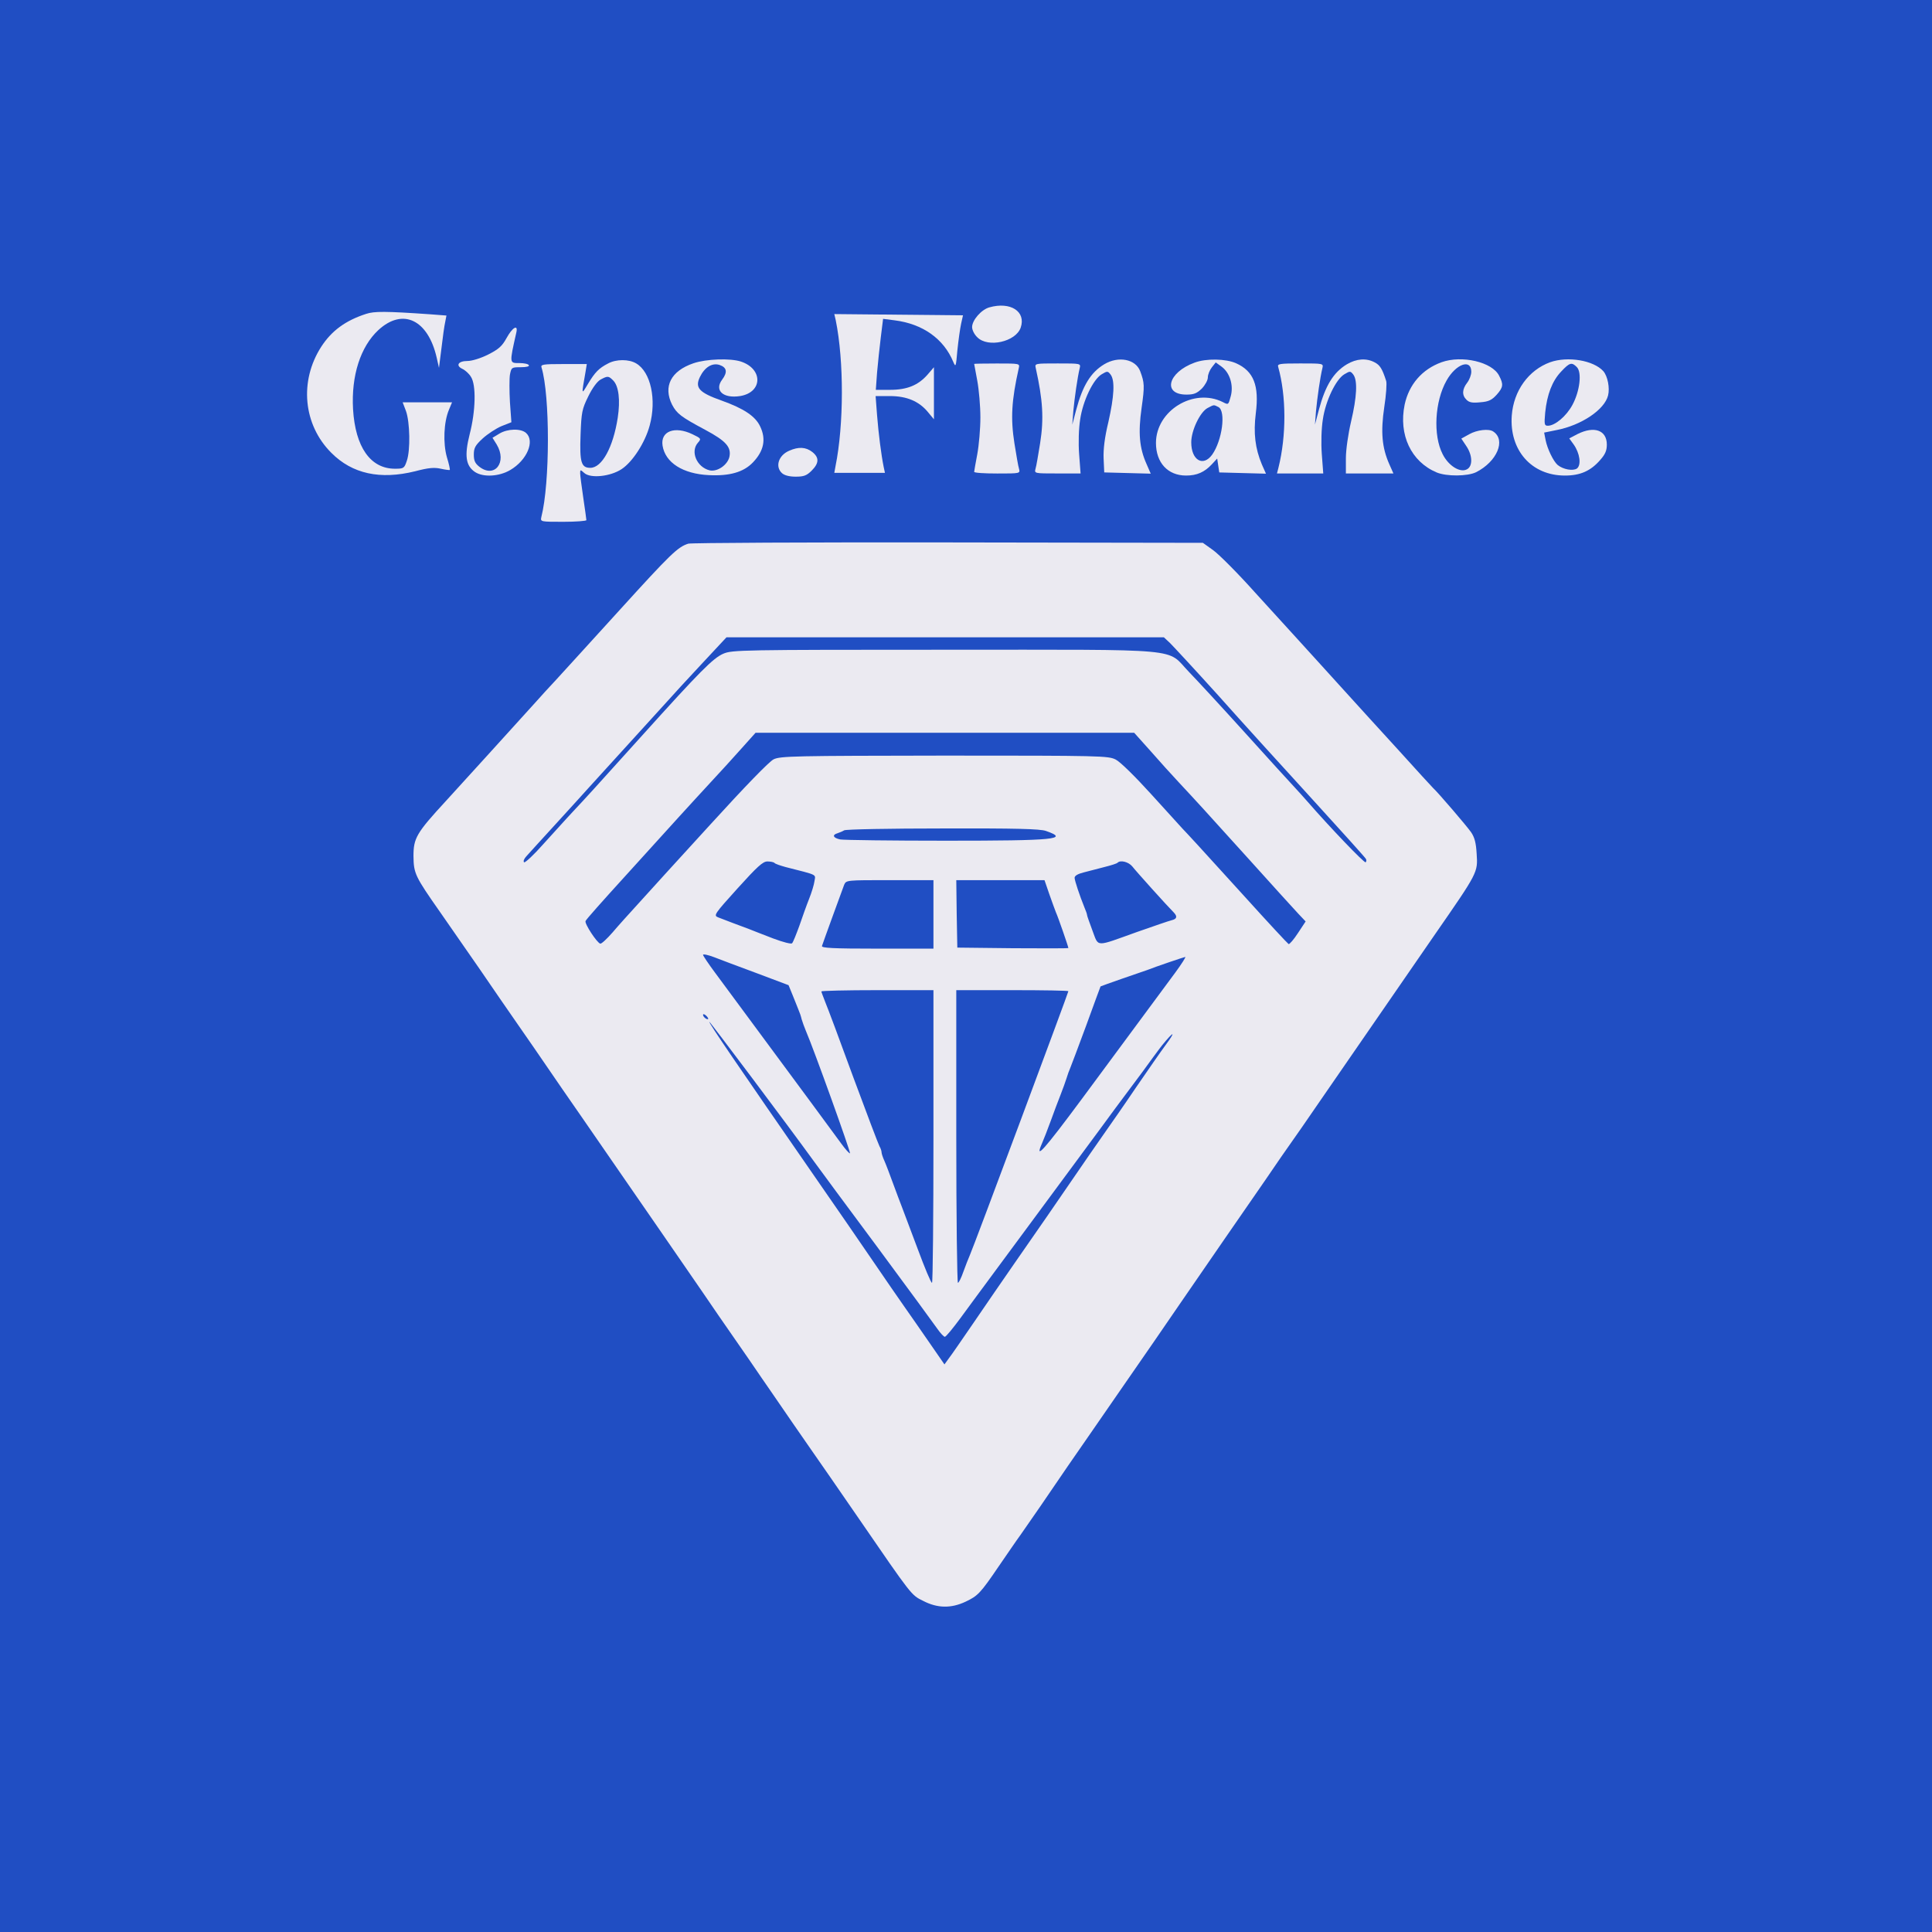
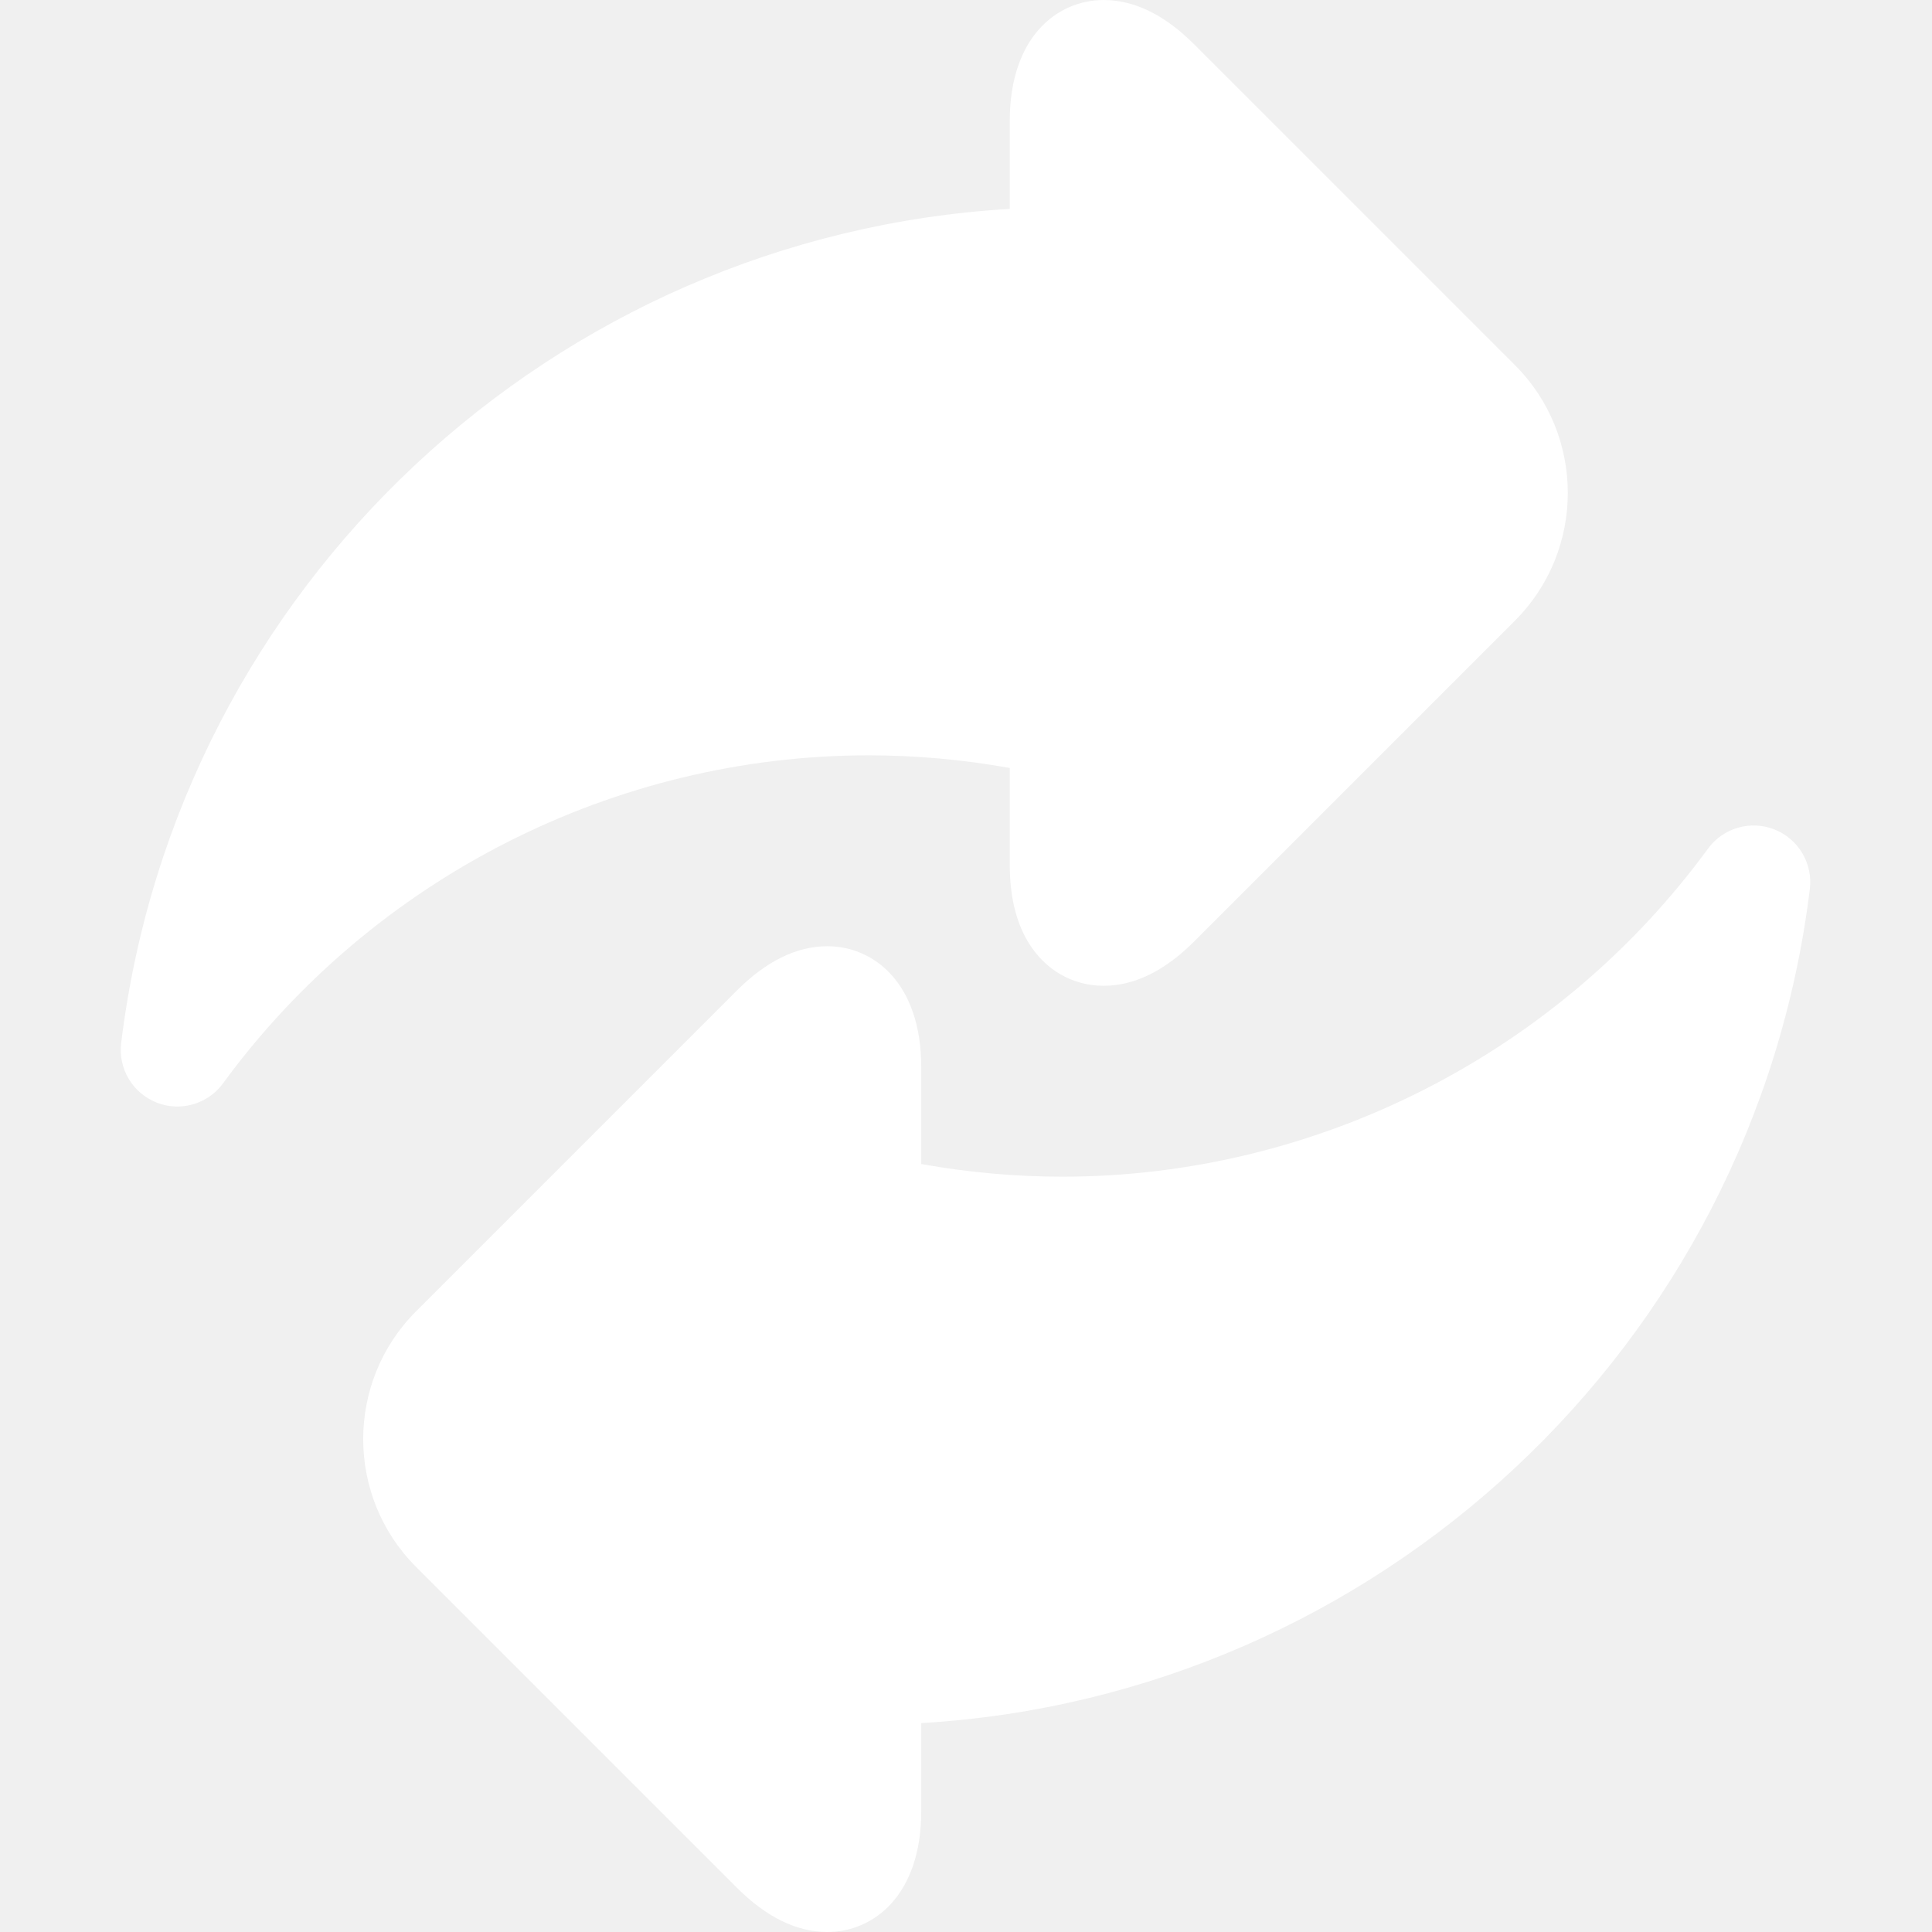
- <svg xmlns="http://www.w3.org/2000/svg" version="1.1" width="1000" height="1000" viewBox="0 0 1000 1000" xml:space="preserve">
-   <defs>
- </defs>
-   <rect x="0" y="0" width="100%" height="100%" fill="#204ec3" />
-   <g transform="matrix(1.333 0 0 1.333 500.0066 500.0075)" id="588298">
-     <g style="" vector-effect="non-scaling-stroke">
-       <g transform="matrix(0.0806 0 0 -0.0806 12.0158 -249.2234)">
-         <path style="stroke: none; stroke-width: 1; stroke-dasharray: none; stroke-linecap: butt; stroke-dashoffset: 0; stroke-linejoin: miter; stroke-miterlimit: 4; is-custom-font: none; font-file-url: none; fill: rgb(235,234,241); fill-rule: nonzero; opacity: 1;" transform=" translate(-3689.748, -6418.041)" d="M 3653 6499 c -39 -11 -83 -62 -83 -95 c 0 -14 11 -36 25 -49 c 51 -52 185 -22 209 46 c 27 78 -49 127 -151 98 z" stroke-linecap="round" />
-       </g>
-       <g transform="matrix(0.0806 0 0 -0.0806 -227.7193 -222.3088)">
-         <path style="stroke: none; stroke-width: 1; stroke-dasharray: none; stroke-linecap: butt; stroke-dashoffset: 0; stroke-linejoin: miter; stroke-miterlimit: 4; is-custom-font: none; font-file-url: none; fill: rgb(235,234,241); fill-rule: nonzero; opacity: 1;" transform=" translate(-789.7314, -6092.466)" d="M 725 6476 c -99 -32 -166 -81 -216 -158 c -107 -166 -87 -376 48 -511 c 101 -102 236 -131 405 -89 c 64 17 92 19 123 12 c 22 -5 41 -7 43 -6 c 2 2 -4 30 -14 62 c -19 67 -15 169 10 228 l 15 36 l -119 0 l -119 0 l 16 -42 c 19 -53 22 -189 4 -240 c -12 -36 -15 -38 -57 -38 c -118 0 -191 104 -202 287 c -9 162 36 301 122 381 c 117 108 239 51 281 -133 l 11 -49 l 12 95 c 6 52 14 109 18 126 l 6 31 l -78 6 c -216 15 -270 15 -309 2 z" stroke-linecap="round" />
-       </g>
-       <g transform="matrix(0.0806 0 0 -0.0806 -26.1574 -222.3154)">
-         <path style="stroke: none; stroke-width: 1; stroke-dasharray: none; stroke-linecap: butt; stroke-dashoffset: 0; stroke-linejoin: miter; stroke-miterlimit: 4; is-custom-font: none; font-file-url: none; fill: rgb(235,234,241); fill-rule: nonzero; opacity: 1;" transform=" translate(-3228, -6092.5)" d="M 2925 6445 c 40 -197 39 -504 -1 -702 l -6 -33 l 122 0 l 122 0 l -6 28 c -12 59 -25 161 -32 250 l -7 92 l 69 0 c 81 0 140 -25 183 -77 l 29 -35 l 0 125 l 0 126 l -31 -36 c -45 -51 -98 -73 -181 -73 l -68 0 l 6 83 c 4 45 12 122 18 170 l 11 89 l 55 -7 c 136 -17 237 -89 283 -200 c 12 -28 13 -25 20 56 c 5 48 13 105 18 128 l 9 40 l -310 3 l -310 3 l 7 -30 z" stroke-linecap="round" />
-       </g>
-       <g transform="matrix(0.0806 0 0 -0.0806 -183.2282 -219.1468)">
-         <path style="stroke: none; stroke-width: 1; stroke-dasharray: none; stroke-linecap: butt; stroke-dashoffset: 0; stroke-linejoin: miter; stroke-miterlimit: 4; is-custom-font: none; font-file-url: none; fill: rgb(235,234,241); fill-rule: nonzero; opacity: 1;" transform=" translate(-1327.89, -6054.215)" d="M 1388 6361 c -22 -40 -38 -54 -89 -80 c -36 -18 -78 -31 -100 -31 c -44 0 -58 -22 -24 -38 c 13 -6 32 -23 41 -38 c 26 -39 23 -165 -6 -277 c -26 -103 -19 -152 26 -182 c 40 -26 116 -22 170 10 c 80 47 119 139 76 178 c -25 23 -90 21 -129 -3 l -33 -20 l 20 -32 c 52 -86 -10 -165 -84 -107 c -20 16 -26 29 -26 58 c 0 32 7 45 43 78 c 23 21 64 48 90 59 l 48 19 l -7 97 c -3 53 -3 113 0 132 c 7 35 8 36 52 36 c 28 0 43 4 39 10 c -3 6 -24 10 -46 10 c -48 0 -48 -3 -14 148 c 9 40 -19 24 -47 -27 z" stroke-linecap="round" />
-       </g>
-       <g transform="matrix(0.0806 0 0 -0.0806 -143.3496 -203.87)">
-         <path style="stroke: none; stroke-width: 1; stroke-dasharray: none; stroke-linecap: butt; stroke-dashoffset: 0; stroke-linejoin: miter; stroke-miterlimit: 4; is-custom-font: none; font-file-url: none; fill: rgb(235,234,241); fill-rule: nonzero; opacity: 1;" transform=" translate(-1810.352, -5869.375)" d="M 1865 6243 c -45 -23 -64 -43 -97 -98 c -33 -55 -32 -57 -12 58 l 6 37 l -112 0 c -101 0 -111 -2 -106 -17 c 41 -134 41 -556 -1 -720 c -5 -23 -4 -23 106 -23 c 61 0 111 4 111 8 c 0 5 -7 53 -15 108 c -8 54 -15 108 -15 118 c 0 18 1 18 20 1 c 30 -27 126 -17 180 19 c 53 35 113 128 135 210 c 34 125 5 258 -65 299 c -35 21 -96 21 -135 0 z m 24 -82 c 27 -27 35 -95 22 -180 c -22 -142 -76 -241 -132 -241 c -44 0 -52 26 -47 160 c 4 108 7 123 37 184 c 20 41 43 72 59 81 c 35 19 39 18 61 -4 z" stroke-linecap="round" />
-       </g>
-       <g transform="matrix(0.0806 0 0 -0.0806 -98.2822 -213.0467)">
-         <path style="stroke: none; stroke-width: 1; stroke-dasharray: none; stroke-linecap: butt; stroke-dashoffset: 0; stroke-linejoin: miter; stroke-miterlimit: 4; is-custom-font: none; font-file-url: none; fill: rgb(235,234,241); fill-rule: nonzero; opacity: 1;" transform=" translate(-2355.488, -5980.413)" d="M 2262 6241 c -109 -37 -147 -112 -103 -200 c 23 -43 42 -58 160 -121 c 99 -53 126 -83 116 -130 c -9 -39 -58 -73 -95 -65 c -62 15 -95 91 -56 134 c 16 18 15 20 -27 40 c -85 41 -155 15 -144 -55 c 13 -82 98 -136 223 -142 c 99 -5 167 14 212 61 c 53 55 65 112 35 174 c -23 49 -79 86 -185 124 c -110 39 -130 62 -105 114 c 23 47 59 69 94 58 c 36 -12 40 -35 13 -71 c -39 -52 5 -92 87 -79 c 108 18 111 130 4 166 c -51 17 -168 13 -229 -8 z" stroke-linecap="round" />
-       </g>
-       <g transform="matrix(0.0806 0 0 -0.0806 49.2784 -213.3374)">
-         <path style="stroke: none; stroke-width: 1; stroke-dasharray: none; stroke-linecap: butt; stroke-dashoffset: 0; stroke-linejoin: miter; stroke-miterlimit: 4; is-custom-font: none; font-file-url: none; fill: rgb(235,234,241); fill-rule: nonzero; opacity: 1;" transform=" translate(-4140.475, -5983.935)" d="M 4195 6236 c -65 -39 -104 -103 -135 -219 l -19 -72 l 5 65 c 6 64 20 163 31 208 c 5 22 4 22 -106 22 c -110 0 -111 0 -106 -22 c 34 -153 40 -243 21 -363 c -9 -55 -18 -110 -22 -122 c -6 -23 -6 -23 105 -23 l 112 0 l -7 93 c -4 54 -2 123 5 167 c 13 90 63 194 104 218 c 27 16 29 16 43 -2 c 21 -29 17 -104 -11 -228 c -18 -74 -25 -132 -23 -177 l 3 -66 l 112 -3 l 112 -3 l -20 46 c -35 78 -41 151 -24 271 c 15 106 14 121 -7 177 c -22 58 -105 74 -173 33 z" stroke-linecap="round" />
-       </g>
-       <g transform="matrix(0.0806 0 0 -0.0806 95.1146 -212.9596)">
-         <path style="stroke: none; stroke-width: 1; stroke-dasharray: none; stroke-linecap: butt; stroke-dashoffset: 0; stroke-linejoin: miter; stroke-miterlimit: 4; is-custom-font: none; font-file-url: none; fill: rgb(235,234,241); fill-rule: nonzero; opacity: 1;" transform=" translate(-4695, -5979.34)" d="M 4616 6244 c -129 -47 -156 -154 -39 -154 c 36 0 50 6 74 29 c 16 17 29 40 29 54 c 0 14 9 35 19 48 l 19 24 l 29 -21 c 39 -29 58 -90 43 -143 c -11 -41 -11 -41 -38 -27 c -140 70 -322 -41 -322 -197 c 0 -95 57 -157 145 -157 c 52 0 89 16 125 55 l 25 27 l 5 -34 l 5 -33 l 112 -3 l 113 -3 l -20 45 c -32 77 -41 150 -29 246 c 17 133 -10 203 -95 241 c -49 22 -144 24 -200 3 z m 115 -214 c 37 -20 18 -161 -30 -229 c -44 -61 -101 -27 -101 59 c 0 57 42 145 78 165 c 33 17 29 17 53 5 z" stroke-linecap="round" />
-       </g>
-       <g transform="matrix(0.0806 0 0 -0.0806 143.3506 -213.3935)">
-         <path style="stroke: none; stroke-width: 1; stroke-dasharray: none; stroke-linecap: butt; stroke-dashoffset: 0; stroke-linejoin: miter; stroke-miterlimit: 4; is-custom-font: none; font-file-url: none; fill: rgb(235,234,241); fill-rule: nonzero; opacity: 1;" transform=" translate(-5278.5, -5984.599)" d="M 5335 6236 c -65 -39 -104 -103 -135 -219 l -19 -72 l 5 65 c 6 64 20 163 31 208 c 5 22 4 22 -107 22 c -101 0 -111 -2 -106 -17 c 39 -140 40 -330 1 -486 l -7 -27 l 112 0 l 111 0 l -7 93 c -4 54 -2 123 5 167 c 13 90 63 194 104 218 c 27 16 29 16 43 -2 c 21 -29 17 -107 -11 -226 c -14 -60 -25 -136 -25 -177 l 0 -73 l 114 0 l 115 0 l -20 45 c -35 79 -42 155 -24 275 c 9 58 13 115 9 126 c -19 59 -30 76 -55 89 c -41 22 -88 18 -134 -9 z" stroke-linecap="round" />
-       </g>
-       <g transform="matrix(0.0806 0 0 -0.0806 188.9453 -213.0341)">
-         <path style="stroke: none; stroke-width: 1; stroke-dasharray: none; stroke-linecap: butt; stroke-dashoffset: 0; stroke-linejoin: miter; stroke-miterlimit: 4; is-custom-font: none; font-file-url: none; fill: rgb(235,234,241); fill-rule: nonzero; opacity: 1;" transform=" translate(-5830.02, -5980.24)" d="M 5777 6246 c -94 -34 -157 -107 -178 -204 c -30 -146 31 -275 154 -327 c 48 -20 149 -19 190 1 c 101 51 145 155 83 196 c -21 15 -79 8 -116 -13 l -38 -21 l 24 -36 c 30 -44 32 -97 3 -112 c -33 -18 -89 17 -117 73 c -47 91 -38 255 19 355 c 45 80 119 106 119 42 c 0 -15 -9 -39 -20 -53 c -24 -31 -26 -60 -3 -82 c 13 -13 28 -16 67 -12 c 40 3 55 11 78 36 c 32 36 34 50 12 92 c -33 66 -179 100 -277 65 z" stroke-linecap="round" />
-       </g>
-       <g transform="matrix(0.0806 0 0 -0.0806 230.7027 -213.0028)">
-         <path style="stroke: none; stroke-width: 1; stroke-dasharray: none; stroke-linecap: butt; stroke-dashoffset: 0; stroke-linejoin: miter; stroke-miterlimit: 4; is-custom-font: none; font-file-url: none; fill: rgb(235,234,241); fill-rule: nonzero; opacity: 1;" transform=" translate(-6335.123, -5979.897)" d="M 6287 6246 c -104 -38 -176 -137 -185 -257 c -12 -167 95 -289 256 -289 c 74 0 124 22 170 75 c 24 27 32 45 32 74 c 0 70 -61 91 -141 51 l -40 -21 l 21 -29 c 30 -42 38 -99 16 -116 c -19 -13 -66 -5 -93 17 c -21 18 -50 79 -58 120 l -7 36 l 59 12 c 120 23 232 98 249 167 c 9 36 -2 93 -23 117 c -47 52 -171 73 -256 43 z m 128 -23 c 26 -25 15 -117 -21 -183 c -29 -54 -84 -100 -118 -100 c -17 0 -18 6 -13 63 c 9 88 34 153 77 198 c 41 44 51 46 75 22 z" stroke-linecap="round" />
-       </g>
-       <g transform="matrix(0.0806 0 0 -0.0806 11.9536 -212.6)">
-         <path style="stroke: none; stroke-width: 1; stroke-dasharray: none; stroke-linecap: butt; stroke-dashoffset: 0; stroke-linejoin: miter; stroke-miterlimit: 4; is-custom-font: none; font-file-url: none; fill: rgb(235,234,241); fill-rule: nonzero; opacity: 1;" transform=" translate(-3689.025, -5975)" d="M 3580 6238 c 0 -2 7 -38 15 -81 c 8 -43 15 -123 15 -177 c 0 -54 -7 -134 -15 -177 c -8 -43 -15 -81 -15 -85 c 0 -5 50 -8 111 -8 c 111 0 111 0 105 23 c -4 12 -13 67 -22 122 c -19 121 -14 207 21 363 c 5 22 4 22 -105 22 c -60 0 -110 -1 -110 -2 z" stroke-linecap="round" />
-       </g>
-       <g transform="matrix(0.0806 0 0 -0.0806 -65.2915 -195.5995)">
-         <path style="stroke: none; stroke-width: 1; stroke-dasharray: none; stroke-linecap: butt; stroke-dashoffset: 0; stroke-linejoin: miter; stroke-miterlimit: 4; is-custom-font: none; font-file-url: none; fill: rgb(235,234,241); fill-rule: nonzero; opacity: 1;" transform=" translate(-2754.563, -5769.318)" d="M 2713 5825 c -52 -22 -69 -77 -35 -108 c 12 -11 36 -17 66 -17 c 39 0 53 5 77 29 c 36 36 37 63 3 90 c -31 24 -66 26 -111 6 z" stroke-linecap="round" />
-       </g>
-       <g transform="matrix(0.0806 0 0 -0.0806 -8.0657 42.1268)">
-         <path style="stroke: none; stroke-width: 1; stroke-dasharray: none; stroke-linecap: butt; stroke-dashoffset: 0; stroke-linejoin: miter; stroke-miterlimit: 4; is-custom-font: none; font-file-url: none; fill: rgb(235,234,241); fill-rule: nonzero; opacity: 1;" transform=" translate(-3446.811, -2893.642)" d="M 2209 5451 c -51 -16 -85 -49 -332 -321 c -137 -151 -275 -302 -306 -336 c -31 -33 -74 -80 -96 -105 c -112 -124 -350 -386 -435 -479 c -141 -153 -155 -178 -155 -264 c 1 -84 7 -97 129 -271 c 46 -66 132 -190 191 -275 c 58 -85 142 -207 186 -270 c 44 -63 106 -153 138 -200 c 32 -47 107 -156 167 -242 c 60 -87 156 -226 214 -310 c 58 -84 130 -188 161 -233 c 30 -44 89 -129 131 -190 c 41 -60 110 -159 151 -220 c 42 -60 109 -157 149 -215 c 39 -58 86 -125 103 -150 c 17 -25 67 -97 110 -160 c 44 -63 123 -178 177 -255 c 53 -77 115 -167 138 -200 c 257 -374 253 -369 310 -397 c 69 -36 135 -37 205 -4 c 59 28 71 40 160 171 c 38 55 84 123 104 150 c 38 54 139 200 229 333 c 31 45 143 206 247 357 c 105 151 240 347 300 435 c 61 88 154 224 208 302 c 54 78 142 205 195 282 c 53 78 109 159 125 181 c 16 22 79 113 140 202 c 193 280 393 570 554 803 c 206 297 206 297 200 386 c -3 54 -10 80 -27 105 c -21 30 -157 189 -184 214 c -6 6 -77 83 -158 173 c -82 89 -214 235 -295 324 c -82 90 -152 168 -158 174 c -5 6 -28 31 -50 55 c -22 24 -110 121 -195 214 c -84 94 -176 186 -203 205 l -49 35 l -1226 2 c -675 1 -1239 -2 -1253 -6 z m 2320 -478 c 16 -16 121 -129 233 -253 c 111 -125 316 -350 453 -500 c 138 -151 254 -280 258 -287 c 4 -6 3 -14 -1 -17 c -7 -4 -171 167 -285 298 c -10 12 -35 39 -55 61 c -21 22 -129 141 -241 265 c -112 124 -234 256 -270 293 c -113 117 3 107 -1176 107 c -980 0 -1025 -1 -1067 -19 c -49 -21 -111 -83 -393 -396 c -247 -274 -259 -287 -331 -364 c -34 -36 -98 -108 -144 -158 c -45 -51 -87 -90 -92 -87 c -5 4 -1 16 10 28 c 10 11 74 82 142 156 c 68 74 139 153 159 175 c 20 22 106 117 191 210 c 85 94 171 188 191 210 c 19 22 91 100 159 173 l 123 132 l 1053 0 l 1054 0 l 29 -27 z m -94 -520 c 43 -49 105 -118 139 -154 c 85 -91 115 -124 341 -374 c 109 -121 214 -237 233 -257 l 35 -37 l -37 -56 c -20 -31 -41 -55 -45 -53 c -4 2 -99 104 -211 228 c -222 245 -277 304 -301 329 c -8 9 -75 83 -149 164 c -78 86 -150 157 -172 168 c -36 18 -69 19 -825 19 c -721 -1 -791 -2 -823 -18 c -21 -10 -139 -132 -303 -312 c -148 -162 -304 -333 -346 -380 c -43 -47 -100 -110 -127 -142 c -27 -31 -53 -55 -59 -54 c -16 4 -77 97 -71 109 c 2 7 87 102 188 213 c 101 111 219 241 263 290 c 44 48 114 125 155 169 c 41 44 106 115 144 158 l 69 77 l 912 0 l 912 0 l 78 -87 z m -503 -386 c 115 -40 44 -47 -481 -47 c -263 0 -493 3 -510 6 c -34 7 -41 22 -13 30 c 9 3 24 9 32 14 c 8 5 222 9 475 9 c 352 1 469 -2 497 -12 z m -1308 -154 c 4 -5 29 -13 54 -20 c 157 -40 144 -34 139 -67 c -2 -17 -14 -56 -26 -86 c -12 -30 -33 -89 -47 -130 c -15 -41 -30 -79 -35 -84 c -4 -5 -43 5 -91 23 c -46 18 -99 38 -118 46 c -41 15 -115 43 -148 56 c -22 9 -17 16 94 139 c 95 105 122 130 144 130 c 15 0 30 -3 34 -7 z m 1724 -17 c 16 -21 166 -188 200 -222 c 18 -19 15 -31 -10 -37 c -13 -3 -88 -29 -168 -57 c -204 -73 -183 -74 -214 7 c -14 38 -26 71 -26 75 c 0 4 -5 19 -12 35 c -25 62 -47 129 -48 144 c 0 10 15 19 43 26 c 23 6 68 18 100 26 c 32 8 61 17 64 21 c 14 14 53 4 71 -18 z m -958 -231 l 0 -165 l -271 0 c -213 0 -270 3 -266 13 c 2 6 25 71 51 142 c 26 72 51 140 56 153 c 10 22 11 22 220 22 l 210 0 l 0 -165 z m 558 98 c 13 -38 28 -77 32 -88 c 10 -21 60 -166 60 -172 c 0 -2 -120 -2 -267 -1 l -268 3 l -3 163 l -2 162 l 212 0 l 213 0 l 23 -67 z m -1410 -381 l 154 -58 l 20 -49 c 11 -28 24 -59 28 -70 c 5 -11 12 -31 15 -45 c 4 -14 13 -38 20 -55 c 39 -90 217 -586 213 -591 c -3 -2 -22 19 -43 48 c -21 29 -85 116 -142 193 c -99 134 -344 465 -465 629 c -32 43 -58 82 -58 86 c 0 5 24 0 53 -11 c 28 -11 121 -46 205 -77 z m 2018 4 c -161 -218 -271 -367 -451 -610 c -184 -248 -229 -298 -192 -214 c 8 18 27 67 42 108 c 15 41 36 98 47 125 c 11 28 24 64 29 80 c 5 17 13 39 18 50 c 5 11 39 103 77 205 c 37 102 68 186 69 188 c 1 1 49 18 106 38 c 57 20 111 38 119 41 c 40 16 176 62 183 63 c 4 0 -17 -33 -47 -74 z m -1166 -791 c 0 -388 -3 -705 -7 -705 c -5 0 -35 72 -68 161 c -33 88 -67 179 -76 202 c -9 23 -29 76 -44 117 c -15 41 -33 89 -41 107 c -8 17 -14 36 -14 42 c 0 6 -4 19 -10 29 c -5 9 -62 159 -126 332 c -63 173 -124 336 -135 362 c -10 26 -19 49 -19 52 c 0 3 122 6 270 6 l 270 0 l 0 -705 z m 650 700 c 0 -7 -458 -1236 -474 -1270 c -7 -16 -22 -54 -32 -82 c -10 -29 -22 -53 -26 -53 c -4 0 -8 317 -8 705 l 0 705 l 270 0 c 149 0 270 -2 270 -5 z m -1735 -134 c -6 -5 -25 10 -25 20 c 0 5 6 4 14 -3 c 8 -7 12 -15 11 -17 z m 508 -684 c 23 -32 161 -219 307 -415 c 146 -197 276 -375 290 -395 c 14 -20 30 -37 35 -37 c 6 1 39 41 75 90 c 36 49 113 154 171 232 c 276 373 440 595 453 613 c 8 11 64 86 123 167 c 60 80 118 158 129 173 c 26 36 86 118 96 130 c 57 70 68 70 16 0 c -18 -24 -82 -116 -143 -205 c -60 -89 -126 -183 -145 -210 c -19 -27 -54 -77 -78 -112 c -209 -305 -220 -320 -361 -523 c -53 -77 -142 -205 -196 -285 c -55 -80 -109 -159 -121 -174 l -21 -29 l -74 107 c -41 59 -94 136 -119 171 c -25 35 -94 136 -155 225 c -60 88 -175 255 -255 370 c -407 588 -530 768 -530 778 c 0 5 380 -501 503 -671 z" stroke-linecap="round" />
-       </g>
-     </g>
-   </g>
+ <svg xmlns="http://www.w3.org/2000/svg" fill="#fff" height="512pt" viewBox="-32 0 512 512" width="512pt">
+   <path d="m235.605 203.52v25.742c0 8.176 1.633 15.035 4.855 20.379 4.445 7.375 11.742 11.602 20.027 11.602 8.117 0 16.184-3.953 23.973-11.742l85.023-85.023c18.668-18.668 18.668-49.043 0-67.711l-85.023-85.023c-7.789-7.793-15.855-11.742-23.973-11.742-12.387 0-24.883 9.891-24.883 31.98v23.379c-120.711 7.129-220.641 99.766-235.492 221.051-.832 6.773 3.02 13.258 9.367 15.77 1.797.711 3.668 1.055 5.516 1.055 4.68 0 9.219-2.191 12.109-6.141 39.836-54.43 103.797-86.926 171.094-86.926 12.469 0 25.008 1.125 37.406 3.352zm0 0" />
+   <path d="m438.254 219.82c-6.348-2.516-13.59-.422-17.625 5.09-39.832 54.426-103.793 86.922-171.09 86.922-12.469 0-25.008-1.125-37.406-3.352v-25.742c0-22.09-12.5-31.98-24.883-31.98-8.117 0-16.184 3.953-23.977 11.746l-85.023 85.02c-18.664 18.668-18.664 49.043.004 67.715l85.02 85.02c7.793 7.793 15.859 11.742 23.977 11.742 12.383 0 24.883-9.891 24.883-31.98v-23.379c120.715-7.129 220.641-99.766 235.492-221.047.832-6.777-3.02-13.262-9.371-15.773zm0 0" />
</svg>
